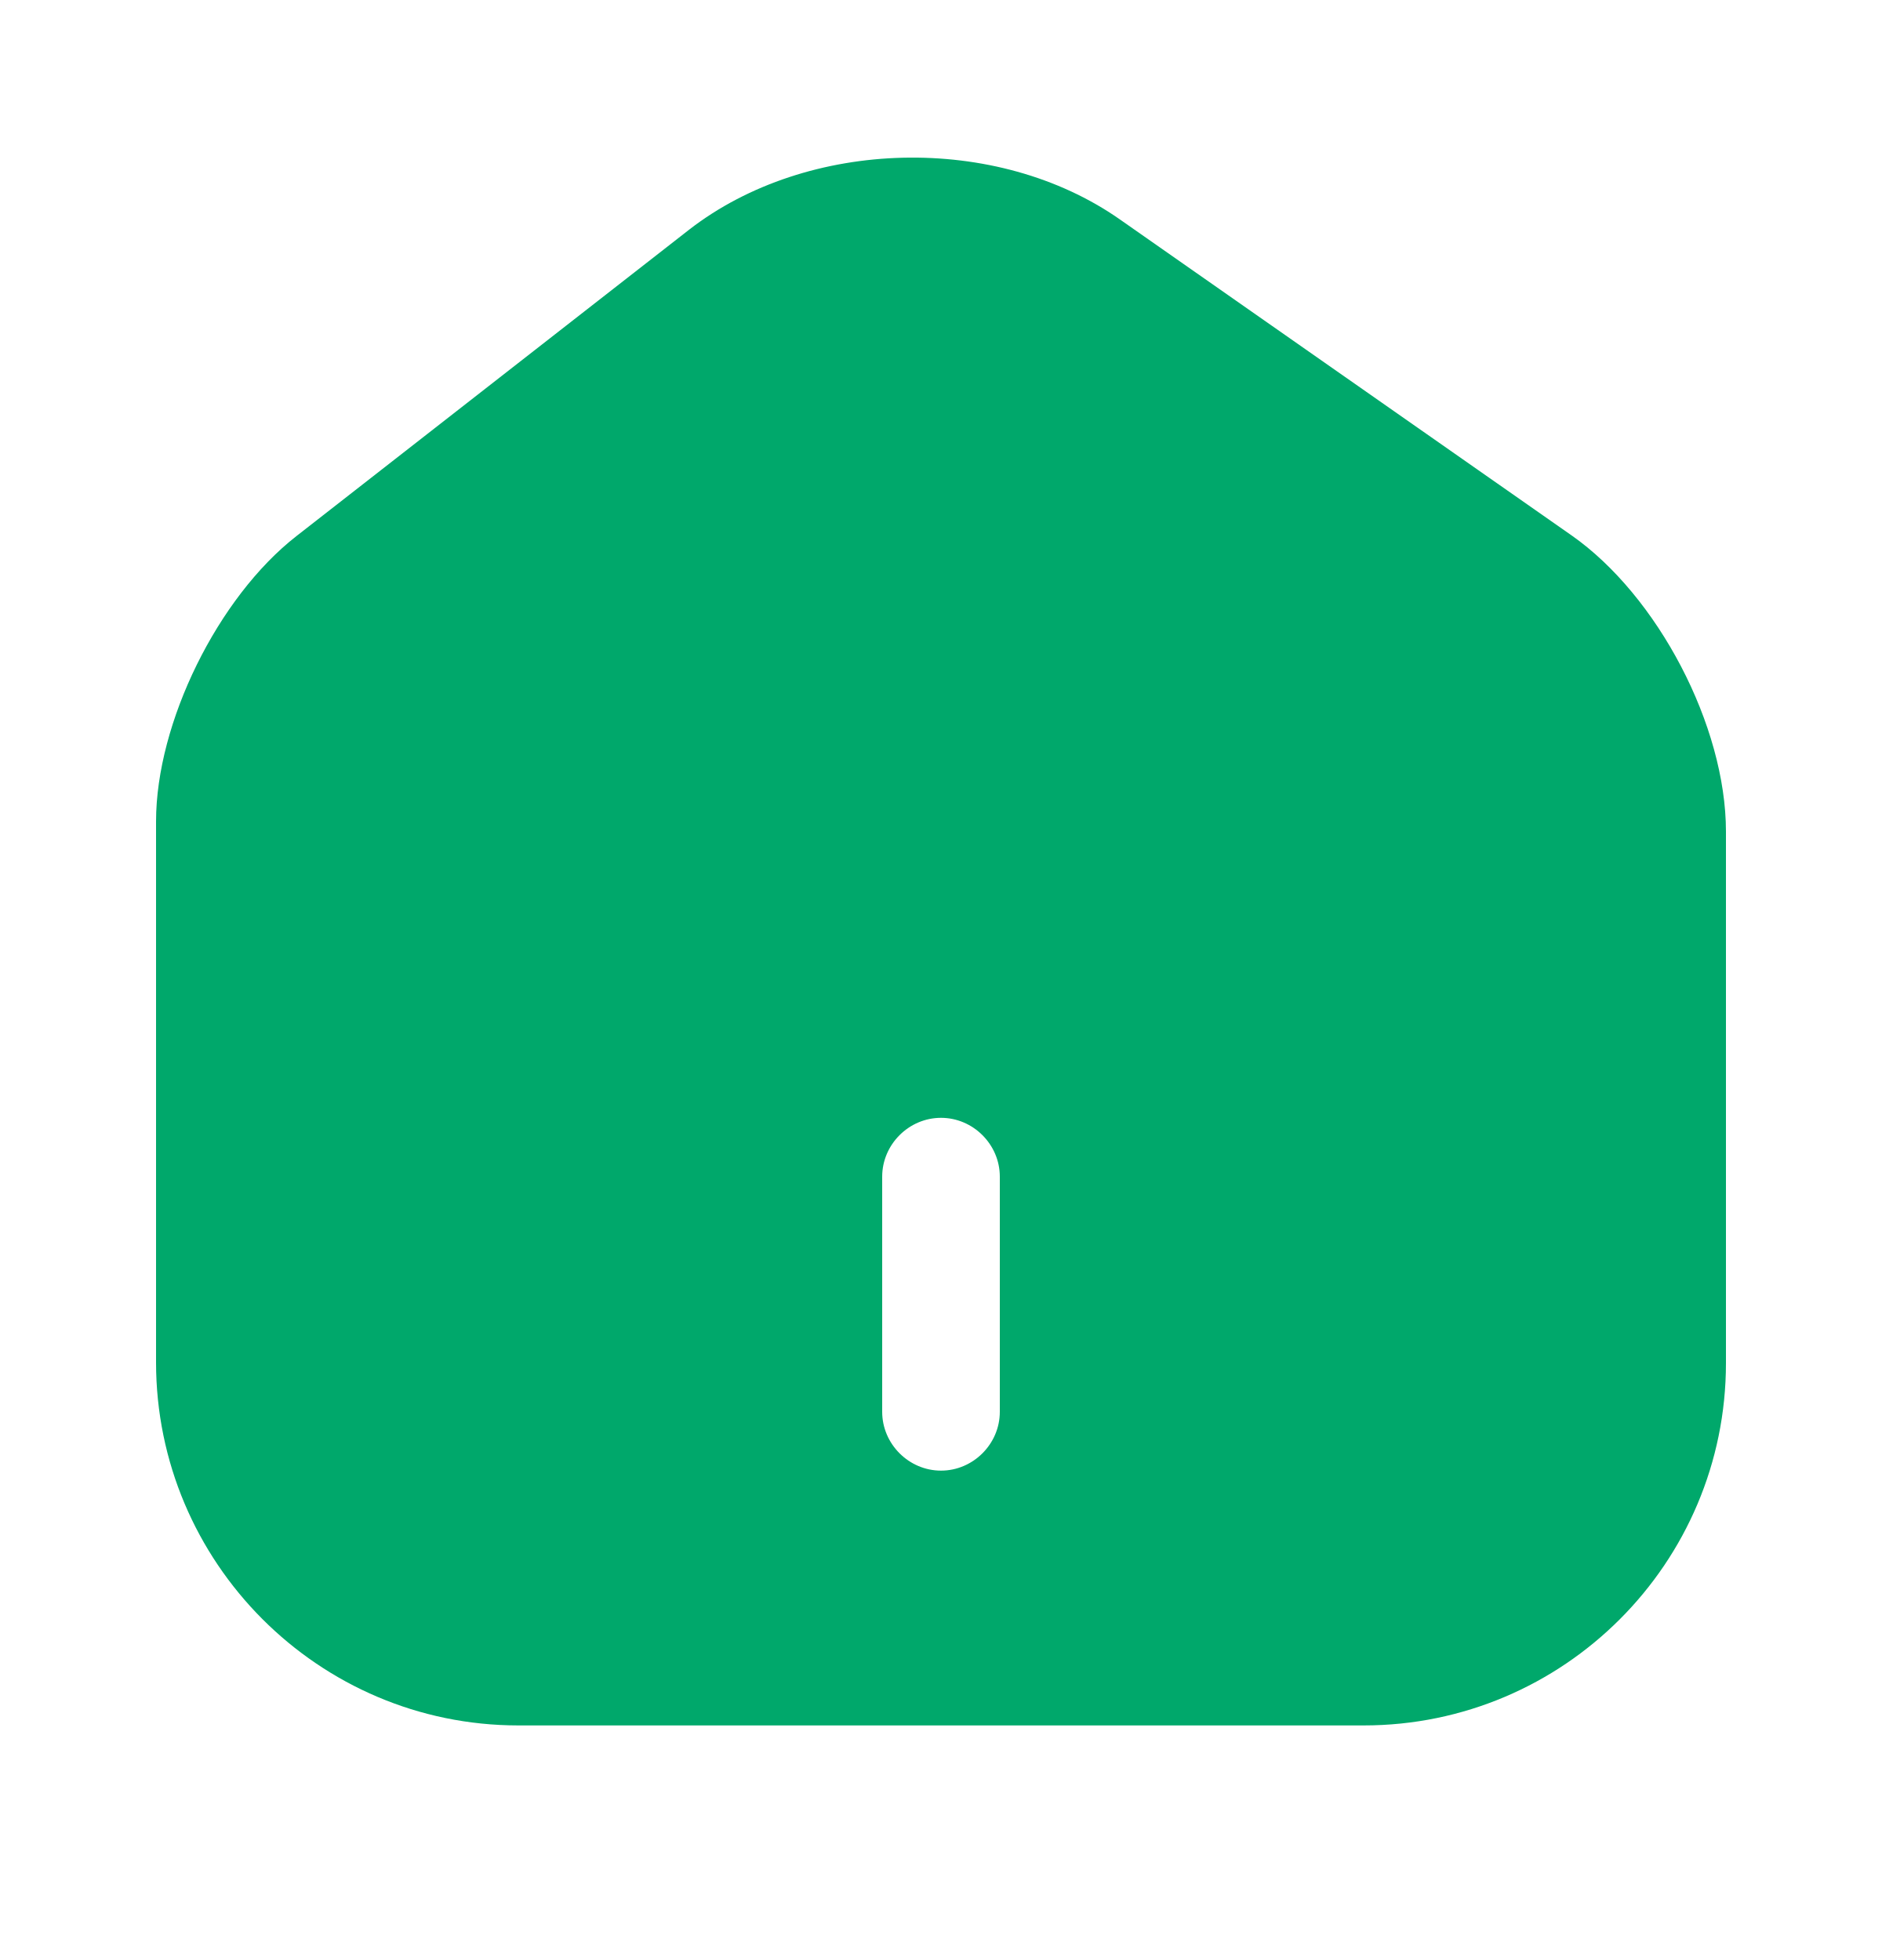
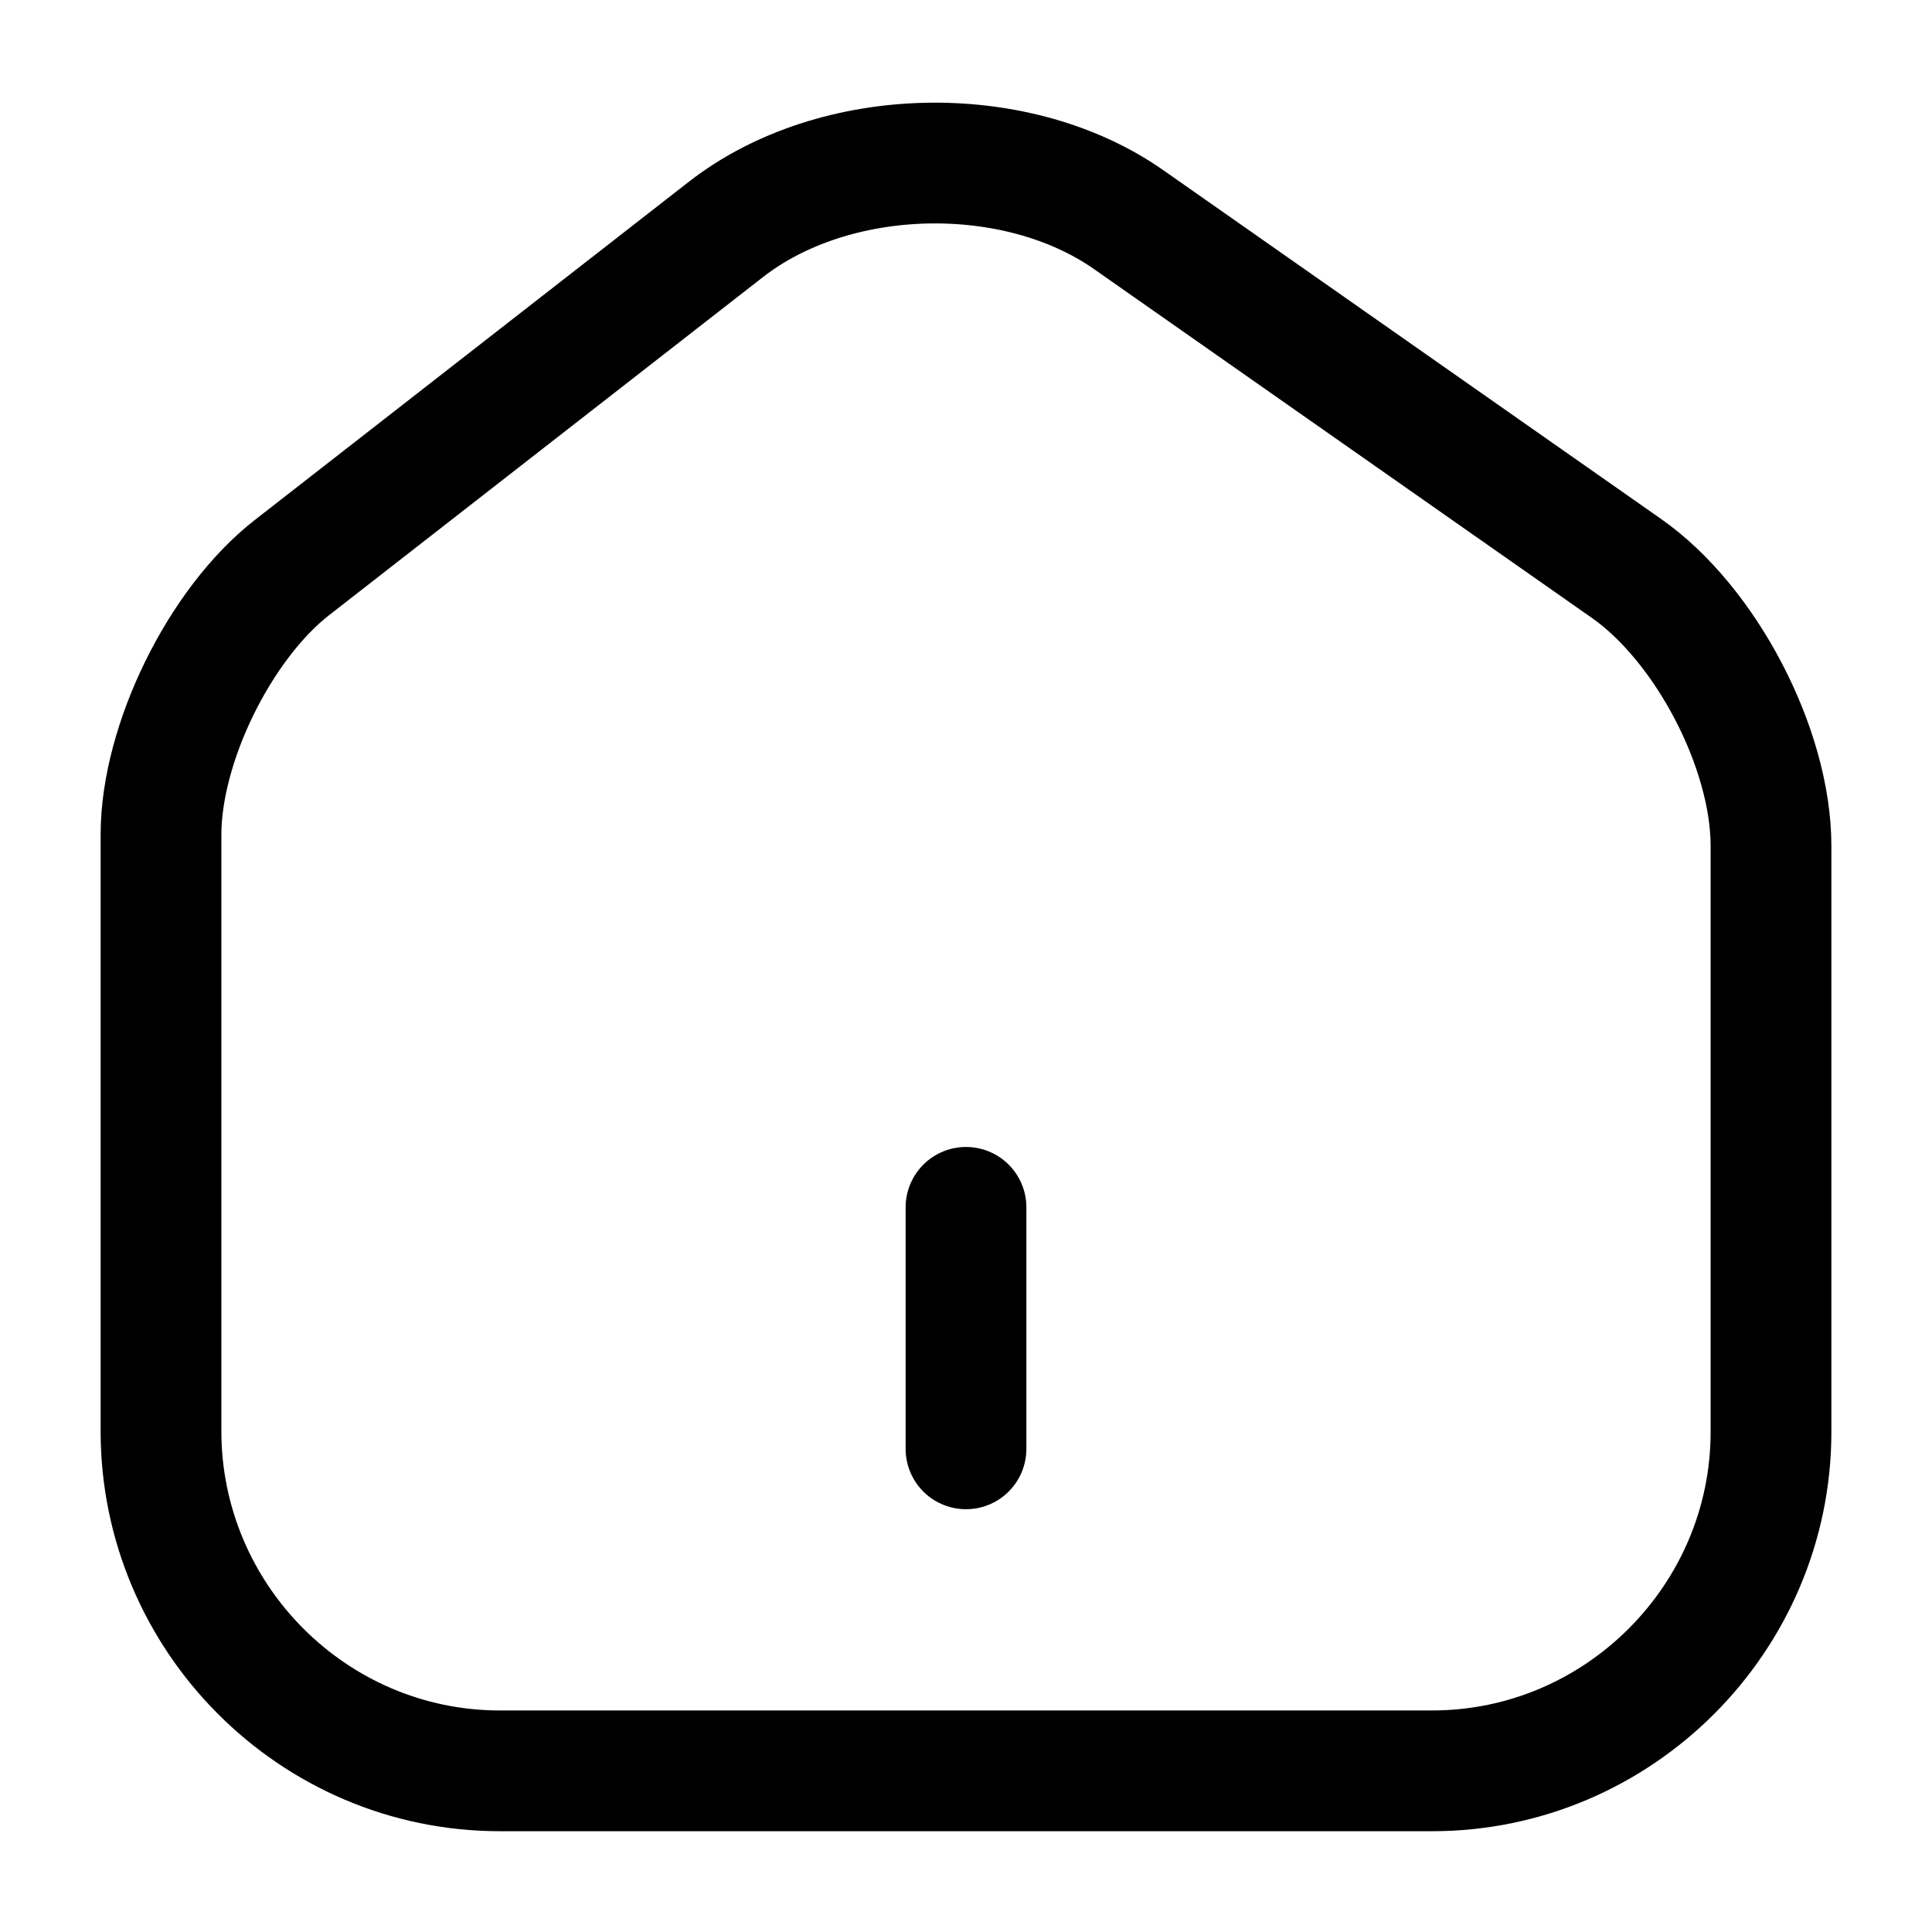
- <svg xmlns="http://www.w3.org/2000/svg" width="24" height="25" viewBox="0 0 24 25" fill="none">
-   <path d="M20.04 6.828L14.28 2.798C12.71 1.698 10.3 1.758 8.79 2.928L3.78 6.838C2.78 7.618 1.99 9.218 1.99 10.477V17.378C1.99 19.927 4.06 22.008 6.61 22.008H17.39C19.94 22.008 22.01 19.938 22.01 17.387V10.607C22.01 9.258 21.14 7.598 20.04 6.828ZM12.75 18.008C12.75 18.418 12.41 18.758 12 18.758C11.59 18.758 11.25 18.418 11.25 18.008V15.008C11.25 14.598 11.59 14.258 12 14.258C12.41 14.258 12.75 14.598 12.75 15.008V18.008Z" fill="#00A86B" />
+ <svg xmlns="http://www.w3.org/2000/svg" width="24" height="24" viewBox="0 0 24 24" fill="none">
+   <g id="vuesax/linear/home-2">
+     <g id="home-2">
+       <path id="Vector" d="M9.02 2.848L3.63 7.048C2.73 7.748 2 9.238 2 10.368V17.778C2 20.098 3.89 21.998 6.21 21.998H17.79C20.11 21.998 22 20.098 22 17.788V10.508C22 9.298 21.19 7.748 20.2 7.058L14.02 2.728C12.62 1.748 10.37 1.798 9.02 2.848Z" stroke="black" stroke-width="1.5" stroke-linecap="round" stroke-linejoin="round" />
+       <path id="Vector_2" d="M12 17.998V14.998" stroke="black" stroke-width="1.5" stroke-linecap="round" stroke-linejoin="round" />
+     </g>
+   </g>
</svg>
